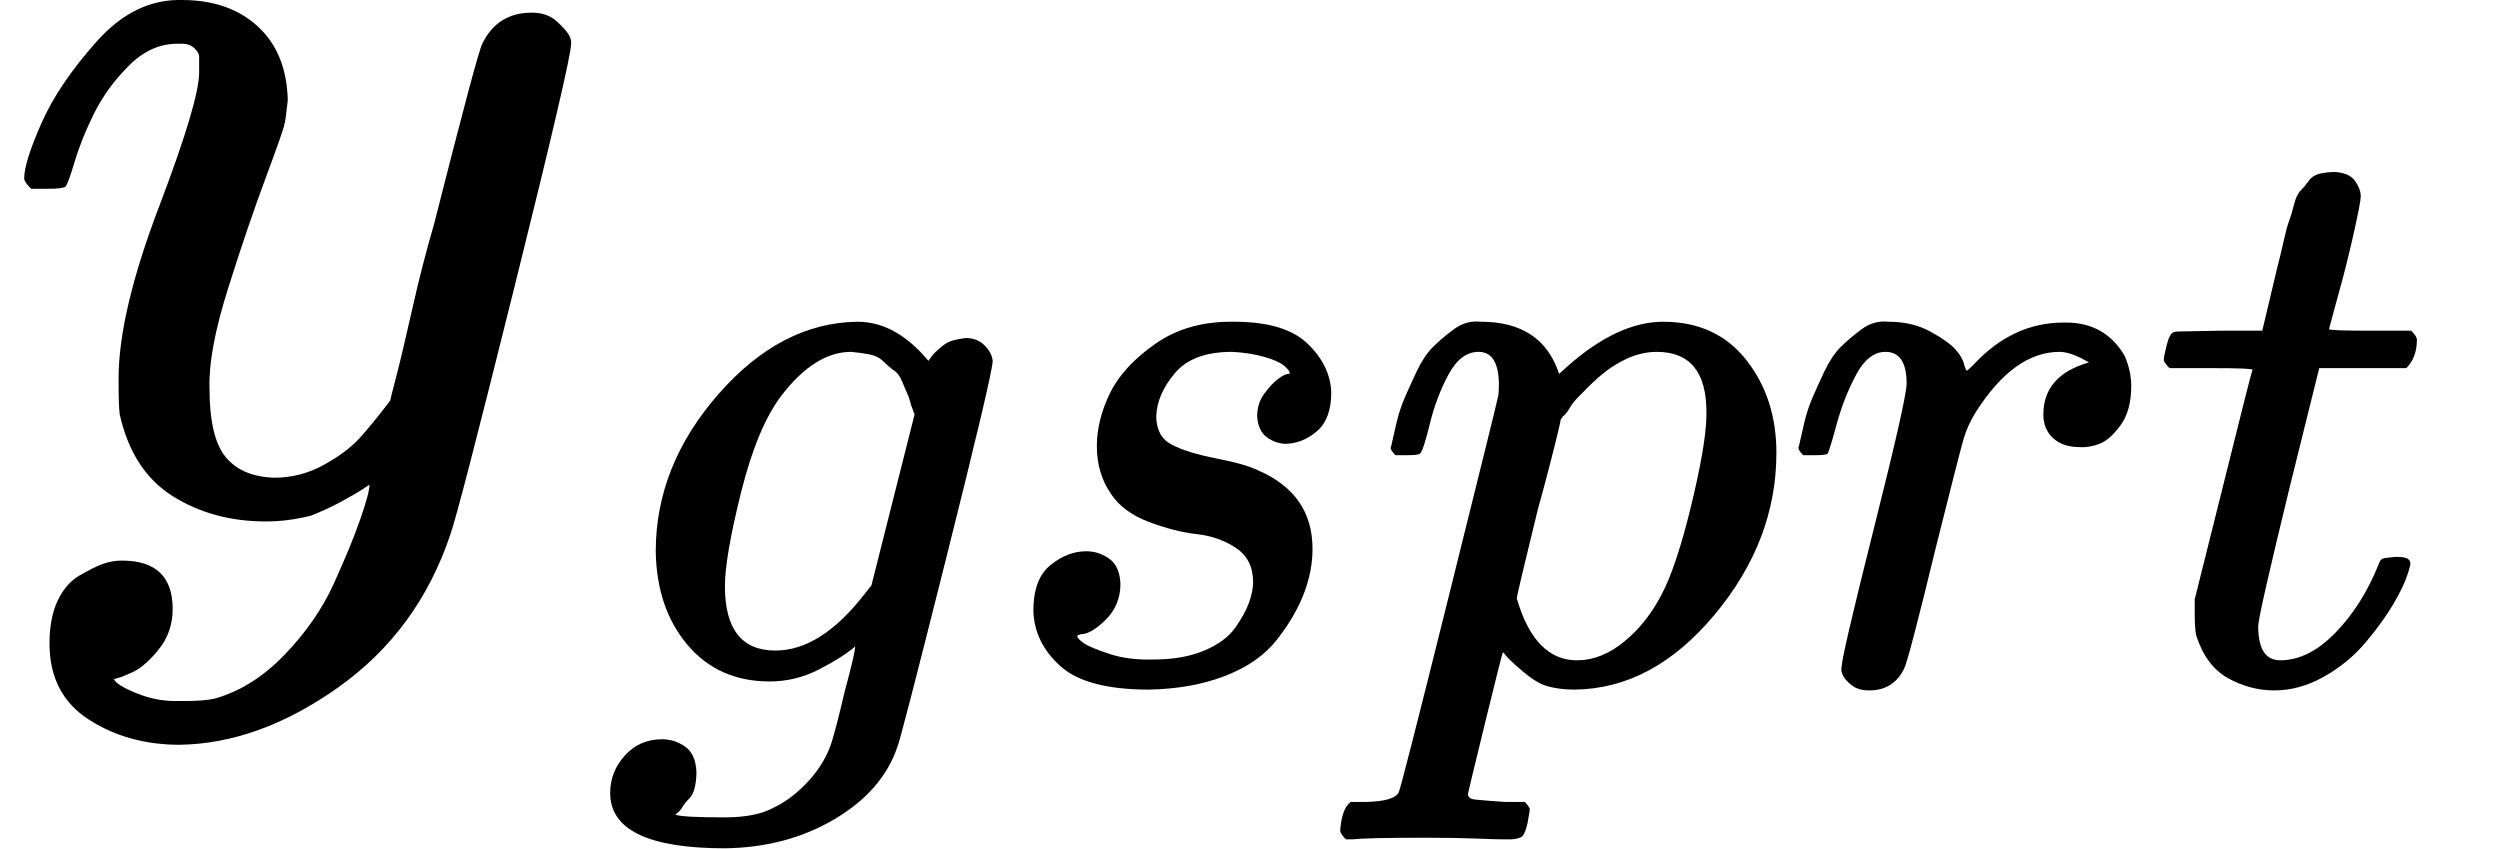
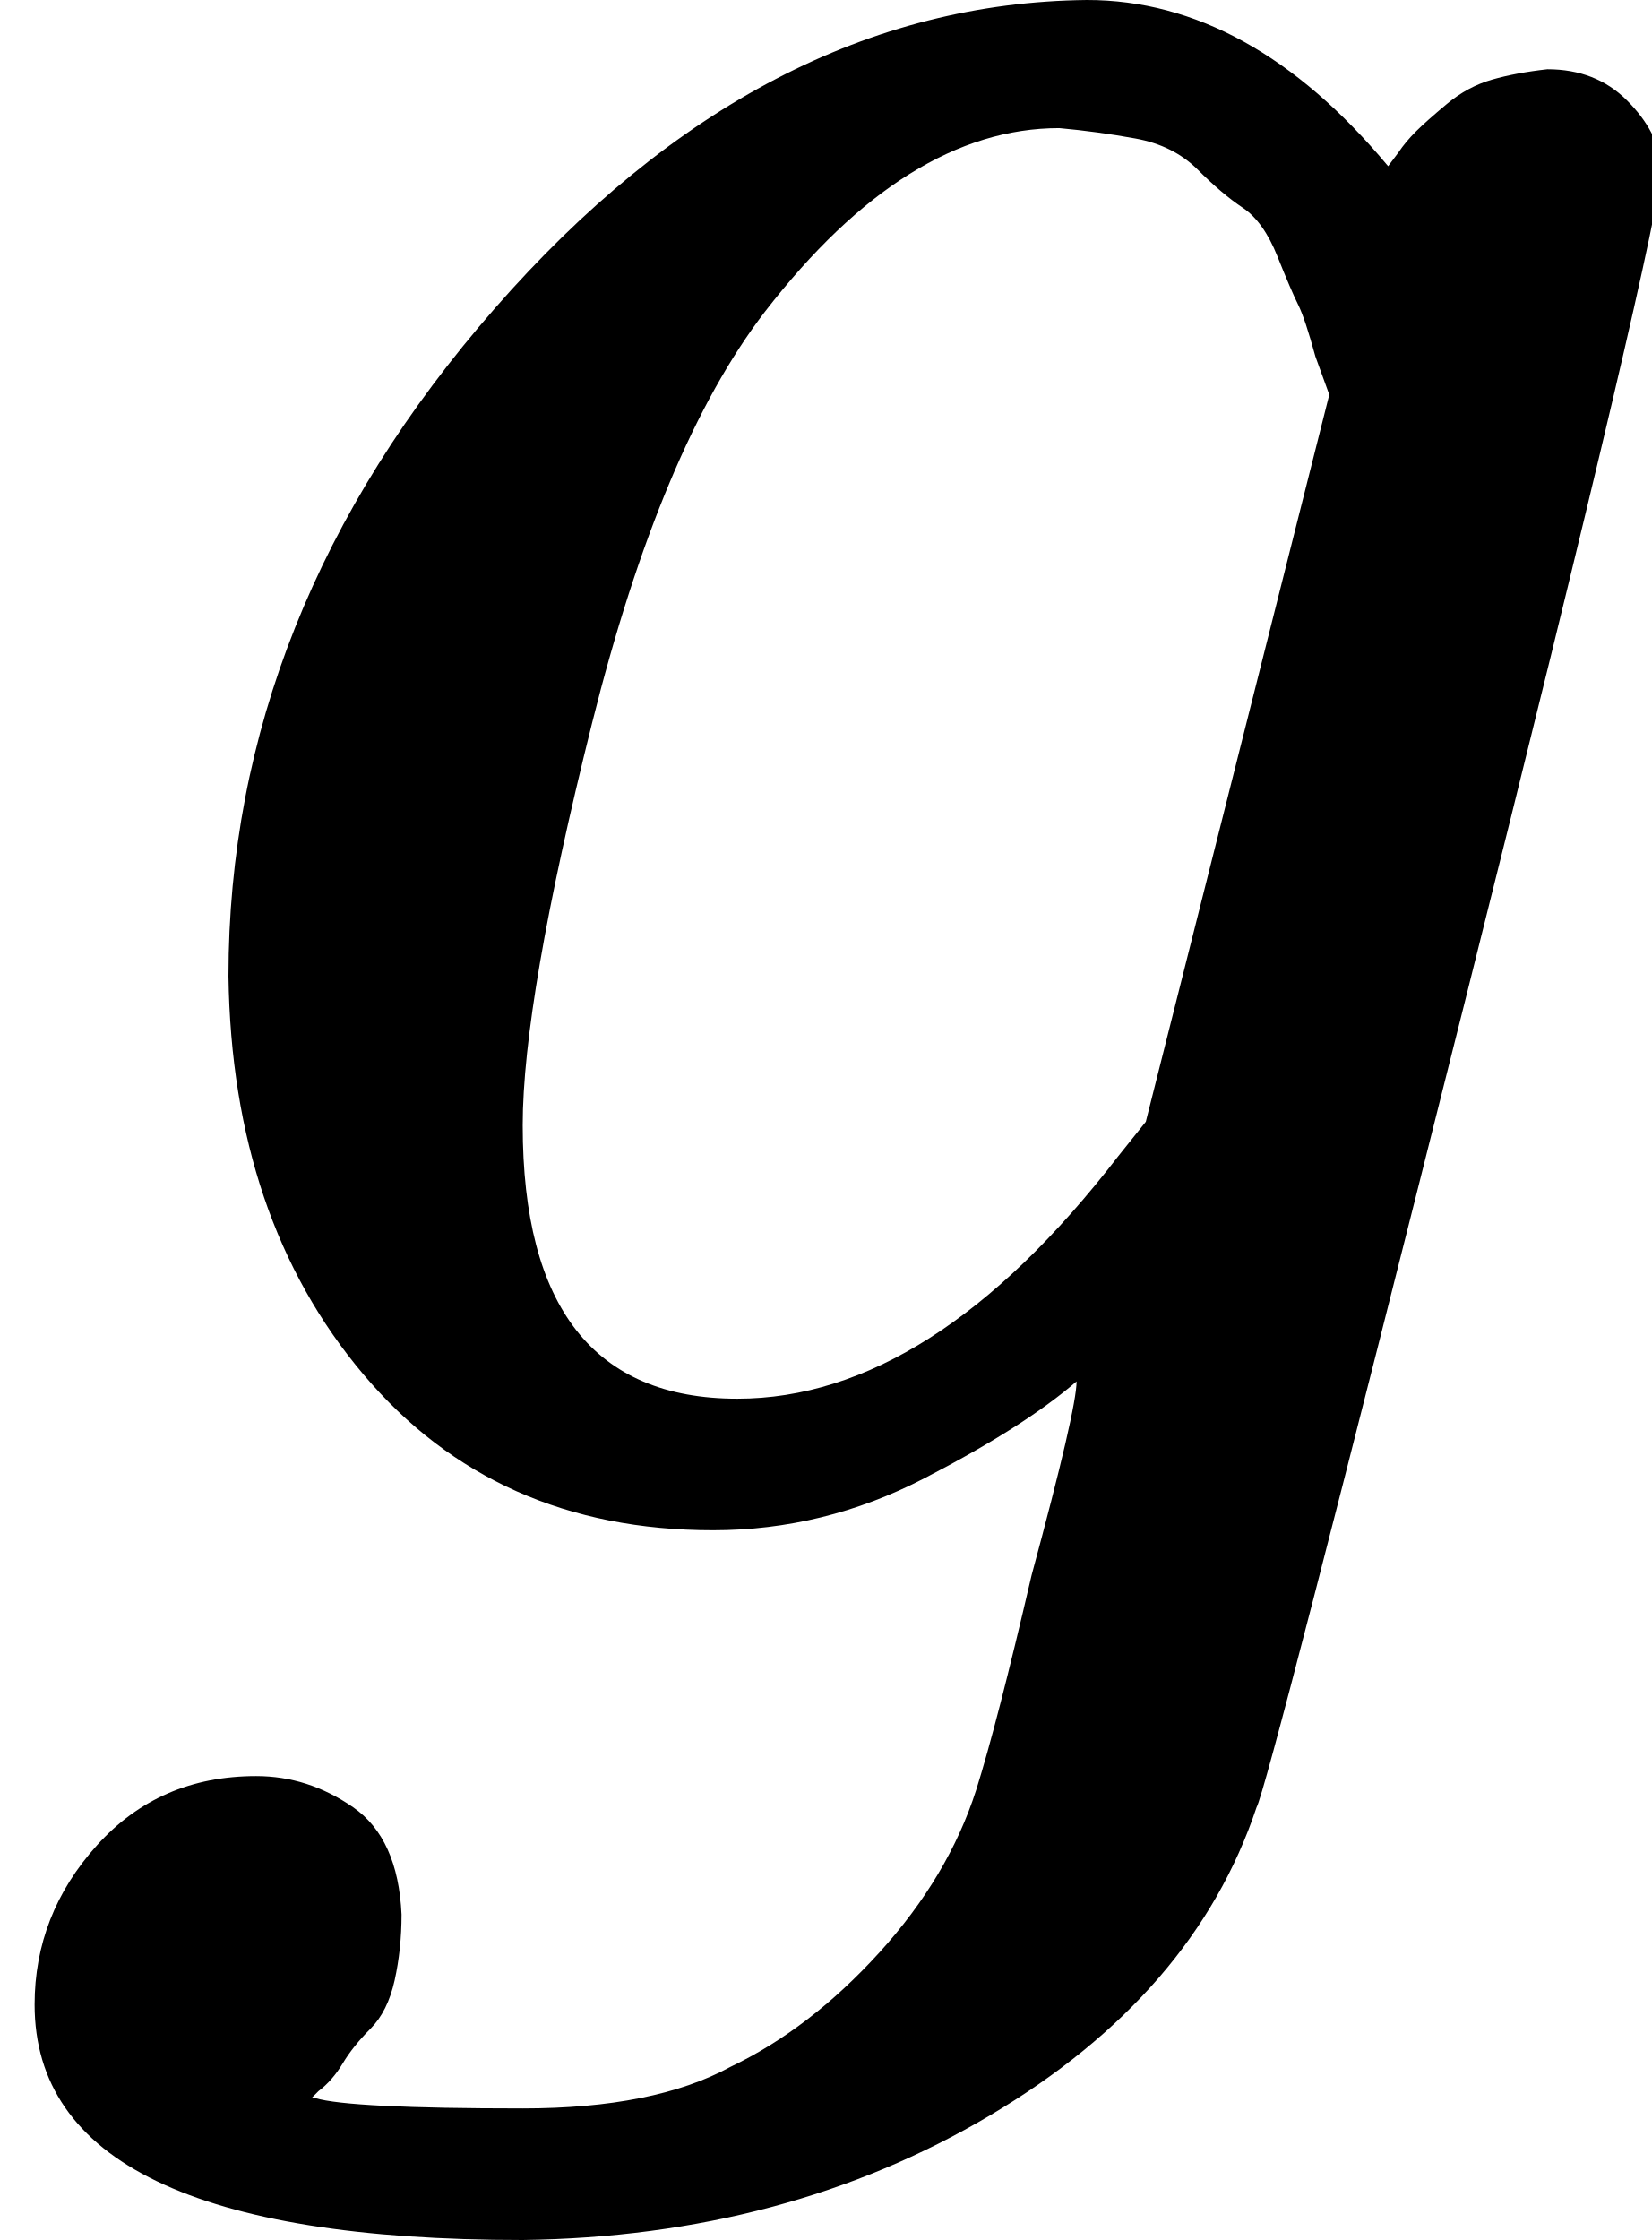
- <svg xmlns="http://www.w3.org/2000/svg" xmlns:xlink="http://www.w3.org/1999/xlink" style="vertical-align: -0.667ex;" width="191.118" height="64.856" role="img" focusable="false" viewBox="0 -442 2171.8 737">
+ <svg xmlns="http://www.w3.org/2000/svg" xmlns:xlink="http://www.w3.org/1999/xlink" style="vertical-align: -0.464ex;" width="41.976" height="56.936" role="img" focusable="false" viewBox="0 -442 477 647">
  <defs>
-     <path id="MJX-142-TEX-I-1D466" d="M21 287Q21 301 36 335T84 406T158 442Q199 442 224 419T250 355Q248 336 247 334Q247 331 231 288T198 191T182 105Q182 62 196 45T238 27Q261 27 281 38T312 61T339 94Q339 95 344 114T358 173T377 247Q415 397 419 404Q432 431 462 431Q475 431 483 424T494 412T496 403Q496 390 447 193T391 -23Q363 -106 294 -155T156 -205Q111 -205 77 -183T43 -117Q43 -95 50 -80T69 -58T89 -48T106 -45Q150 -45 150 -87Q150 -107 138 -122T115 -142T102 -147L99 -148Q101 -153 118 -160T152 -167H160Q177 -167 186 -165Q219 -156 247 -127T290 -65T313 -9T321 21L315 17Q309 13 296 6T270 -6Q250 -11 231 -11Q185 -11 150 11T104 82Q103 89 103 113Q103 170 138 262T173 379Q173 380 173 381Q173 390 173 393T169 400T158 404H154Q131 404 112 385T82 344T65 302T57 280Q55 278 41 278H27Q21 284 21 287Z" />
    <path id="MJX-142-TEX-I-1D454" d="M311 43Q296 30 267 15T206 0Q143 0 105 45T66 160Q66 265 143 353T314 442Q361 442 401 394L404 398Q406 401 409 404T418 412T431 419T447 422Q461 422 470 413T480 394Q480 379 423 152T363 -80Q345 -134 286 -169T151 -205Q10 -205 10 -137Q10 -111 28 -91T74 -71Q89 -71 102 -80T116 -111Q116 -121 114 -130T107 -144T99 -154T92 -162L90 -164H91Q101 -167 151 -167Q189 -167 211 -155Q234 -144 254 -122T282 -75Q288 -56 298 -13Q311 35 311 43ZM384 328L380 339Q377 350 375 354T369 368T359 382T346 393T328 402T306 405Q262 405 221 352Q191 313 171 233T151 117Q151 38 213 38Q269 38 323 108L331 118L384 328Z" />
-     <path id="MJX-142-TEX-I-1D460" d="M131 289Q131 321 147 354T203 415T300 442Q362 442 390 415T419 355Q419 323 402 308T364 292Q351 292 340 300T328 326Q328 342 337 354T354 372T367 378Q368 378 368 379Q368 382 361 388T336 399T297 405Q249 405 227 379T204 326Q204 301 223 291T278 274T330 259Q396 230 396 163Q396 135 385 107T352 51T289 7T195 -10Q118 -10 86 19T53 87Q53 126 74 143T118 160Q133 160 146 151T160 120Q160 94 142 76T111 58Q109 57 108 57T107 55Q108 52 115 47T146 34T201 27Q237 27 263 38T301 66T318 97T323 122Q323 150 302 164T254 181T195 196T148 231Q131 256 131 289Z" />
-     <path id="MJX-142-TEX-I-1D45D" d="M23 287Q24 290 25 295T30 317T40 348T55 381T75 411T101 433T134 442Q209 442 230 378L240 387Q302 442 358 442Q423 442 460 395T497 281Q497 173 421 82T249 -10Q227 -10 210 -4Q199 1 187 11T168 28L161 36Q160 35 139 -51T118 -138Q118 -144 126 -145T163 -148H188Q194 -155 194 -157T191 -175Q188 -187 185 -190T172 -194Q170 -194 161 -194T127 -193T65 -192Q-5 -192 -24 -194H-32Q-39 -187 -39 -183Q-37 -156 -26 -148H-6Q28 -147 33 -136Q36 -130 94 103T155 350Q156 355 156 364Q156 405 131 405Q109 405 94 377T71 316T59 280Q57 278 43 278H29Q23 284 23 287ZM178 102Q200 26 252 26Q282 26 310 49T356 107Q374 141 392 215T411 325V331Q411 405 350 405Q339 405 328 402T306 393T286 380T269 365T254 350T243 336T235 326L232 322Q232 321 229 308T218 264T204 212Q178 106 178 102Z" />
-     <path id="MJX-142-TEX-I-1D45F" d="M21 287Q22 290 23 295T28 317T38 348T53 381T73 411T99 433T132 442Q161 442 183 430T214 408T225 388Q227 382 228 382T236 389Q284 441 347 441H350Q398 441 422 400Q430 381 430 363Q430 333 417 315T391 292T366 288Q346 288 334 299T322 328Q322 376 378 392Q356 405 342 405Q286 405 239 331Q229 315 224 298T190 165Q156 25 151 16Q138 -11 108 -11Q95 -11 87 -5T76 7T74 17Q74 30 114 189T154 366Q154 405 128 405Q107 405 92 377T68 316T57 280Q55 278 41 278H27Q21 284 21 287Z" />
-     <path id="MJX-142-TEX-I-1D461" d="M26 385Q19 392 19 395Q19 399 22 411T27 425Q29 430 36 430T87 431H140L159 511Q162 522 166 540T173 566T179 586T187 603T197 615T211 624T229 626Q247 625 254 615T261 596Q261 589 252 549T232 470L222 433Q222 431 272 431H323Q330 424 330 420Q330 398 317 385H210L174 240Q135 80 135 68Q135 26 162 26Q197 26 230 60T283 144Q285 150 288 151T303 153H307Q322 153 322 145Q322 142 319 133Q314 117 301 95T267 48T216 6T155 -11Q125 -11 98 4T59 56Q57 64 57 83V101L92 241Q127 382 128 383Q128 385 77 385H26Z" />
  </defs>
  <g stroke="currentColor" fill="currentColor" stroke-width="0" transform="scale(1,-1)">
    <g data-mml-node="math">
-       <g data-mml-node="msub">
-         <g data-mml-node="mi">
-           <use data-c="1D466" xlink:href="#MJX-142-TEX-I-1D466" />
-         </g>
-         <g data-mml-node="TeXAtom" transform="translate(523,-150) scale(0.707)" data-mjx-texclass="ORD">
-           <g data-mml-node="mi">
-             <use data-c="1D454" xlink:href="#MJX-142-TEX-I-1D454" />
-           </g>
-           <g data-mml-node="mi" transform="translate(477,0)">
-             <use data-c="1D460" xlink:href="#MJX-142-TEX-I-1D460" />
-           </g>
-           <g data-mml-node="mi" transform="translate(946,0)">
-             <use data-c="1D45D" xlink:href="#MJX-142-TEX-I-1D45D" />
-           </g>
-           <g data-mml-node="mi" transform="translate(1449,0)">
-             <use data-c="1D45F" xlink:href="#MJX-142-TEX-I-1D45F" />
-           </g>
-           <g data-mml-node="mi" transform="translate(1900,0)">
-             <use data-c="1D461" xlink:href="#MJX-142-TEX-I-1D461" />
-           </g>
-         </g>
+       <g data-mml-node="mi">
+         <use data-c="1D454" xlink:href="#MJX-142-TEX-I-1D454" />
      </g>
    </g>
  </g>
</svg>
